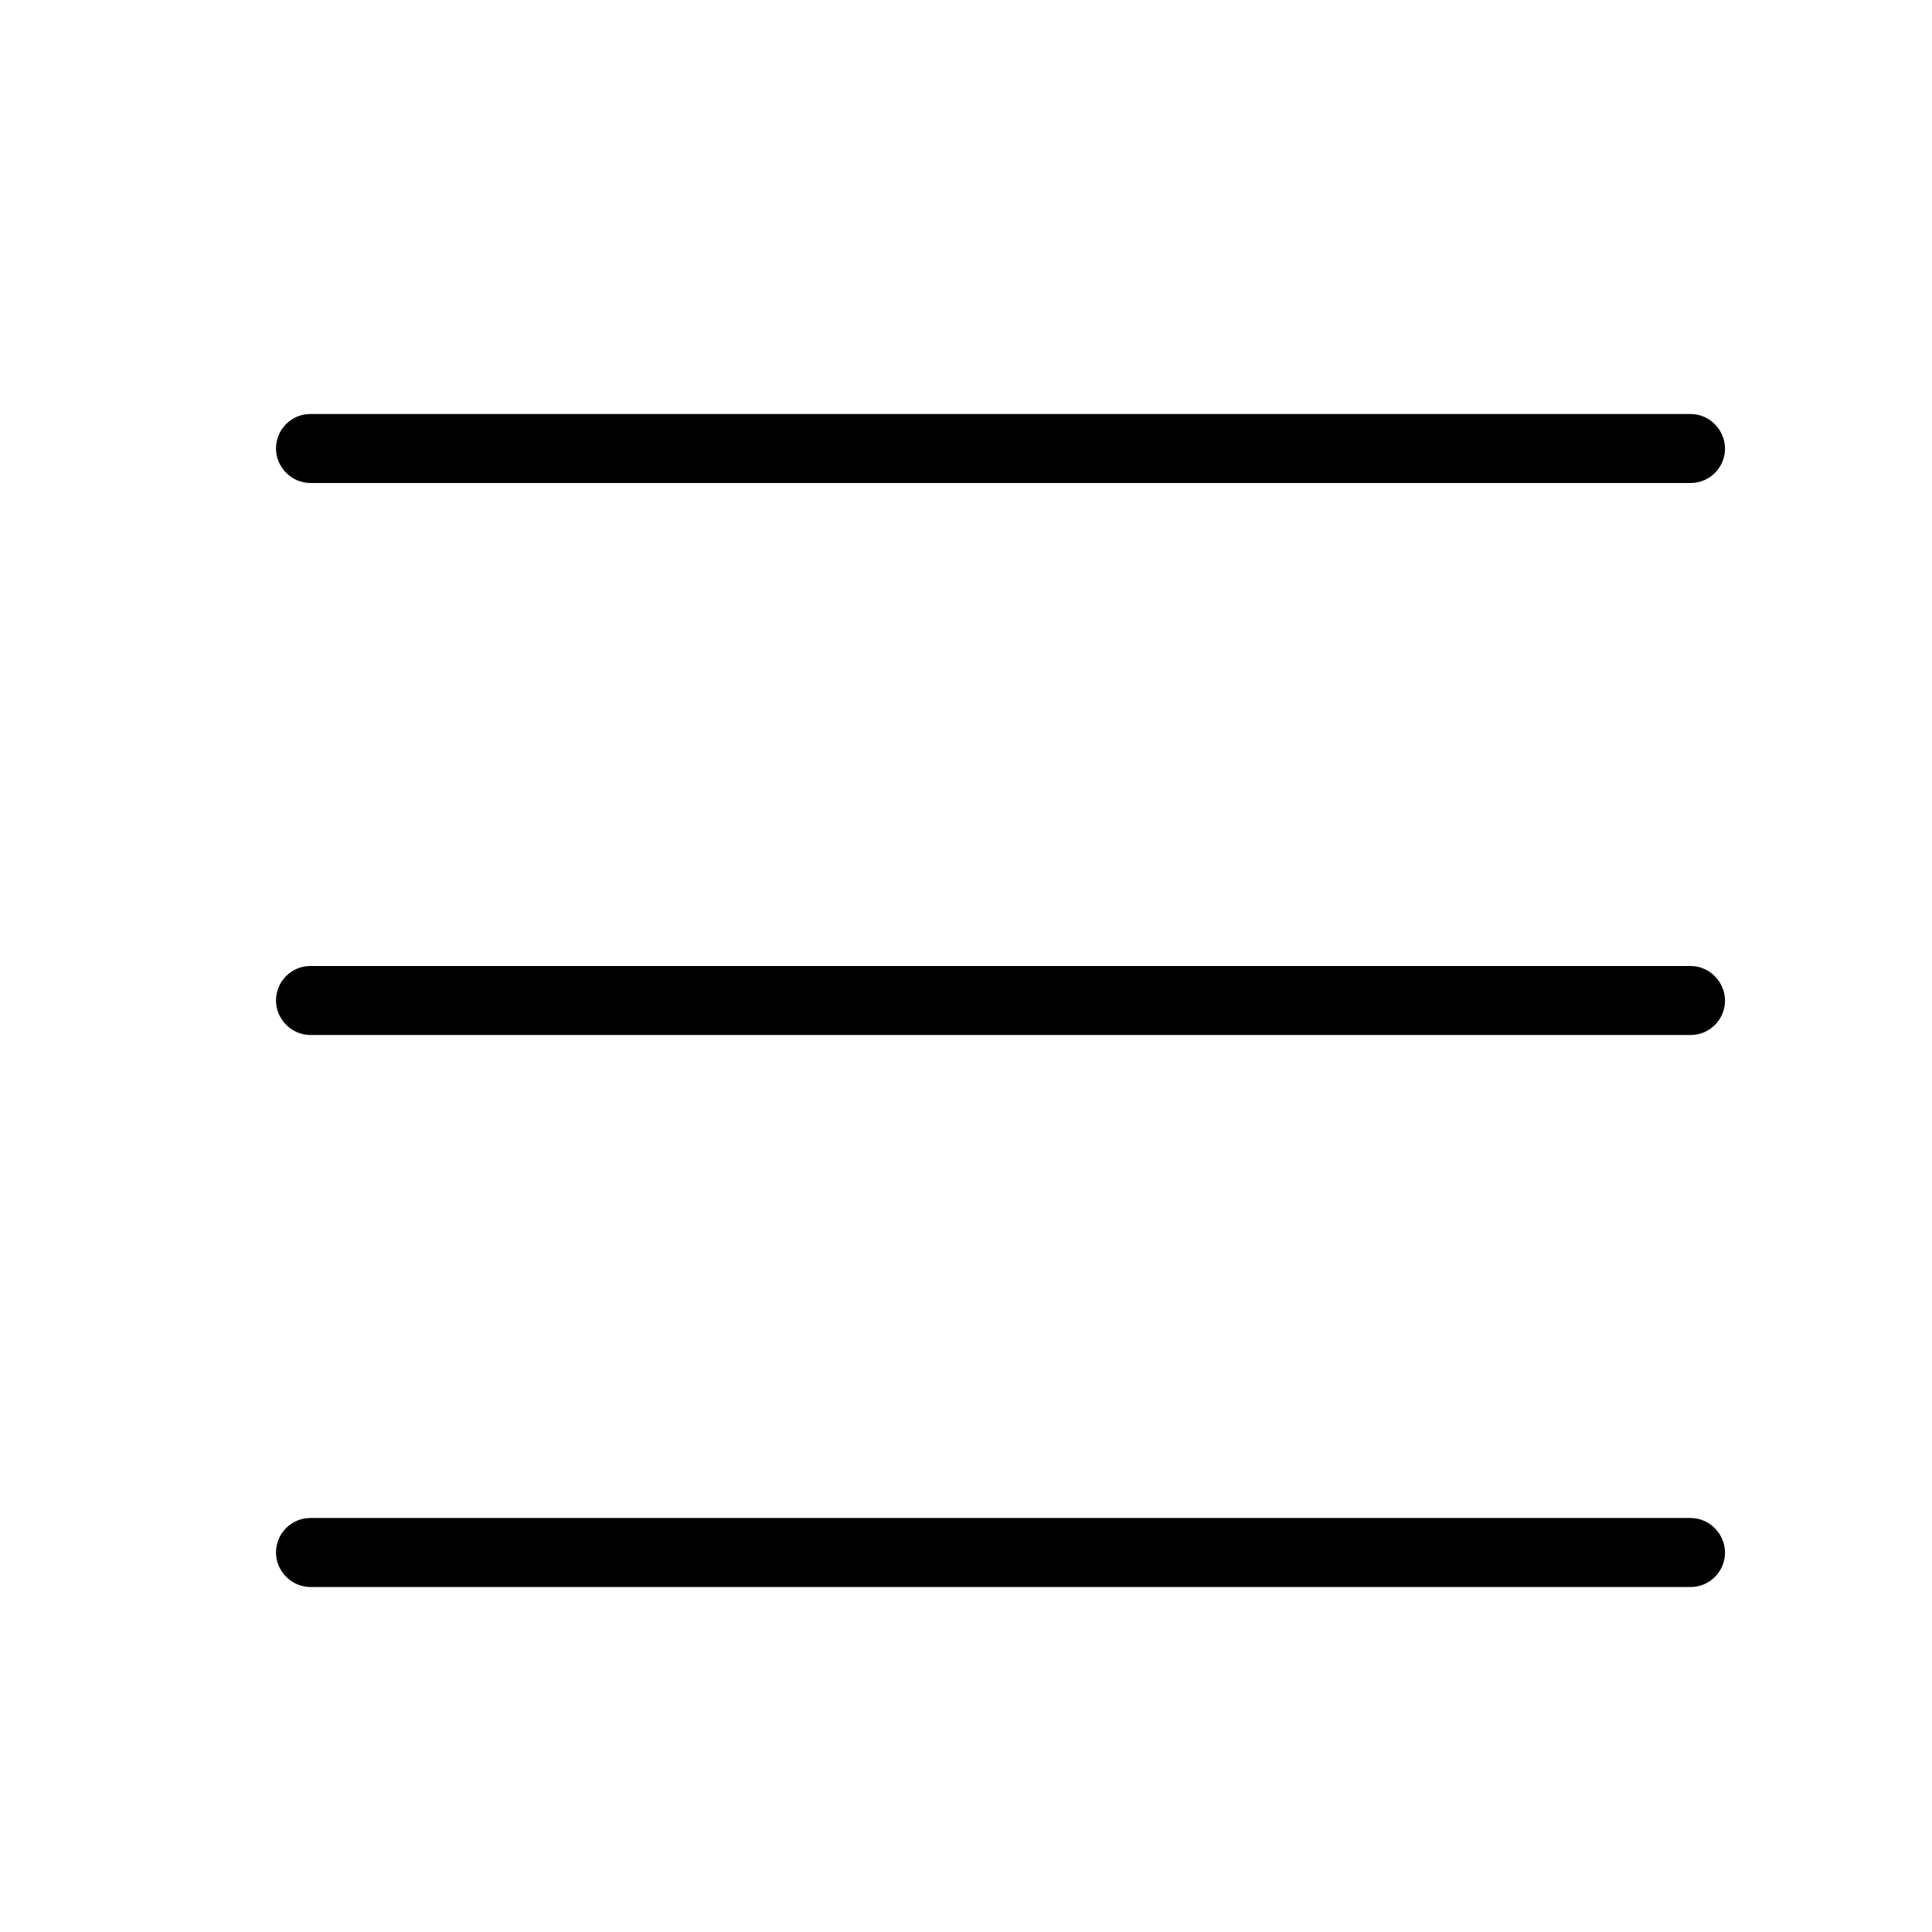
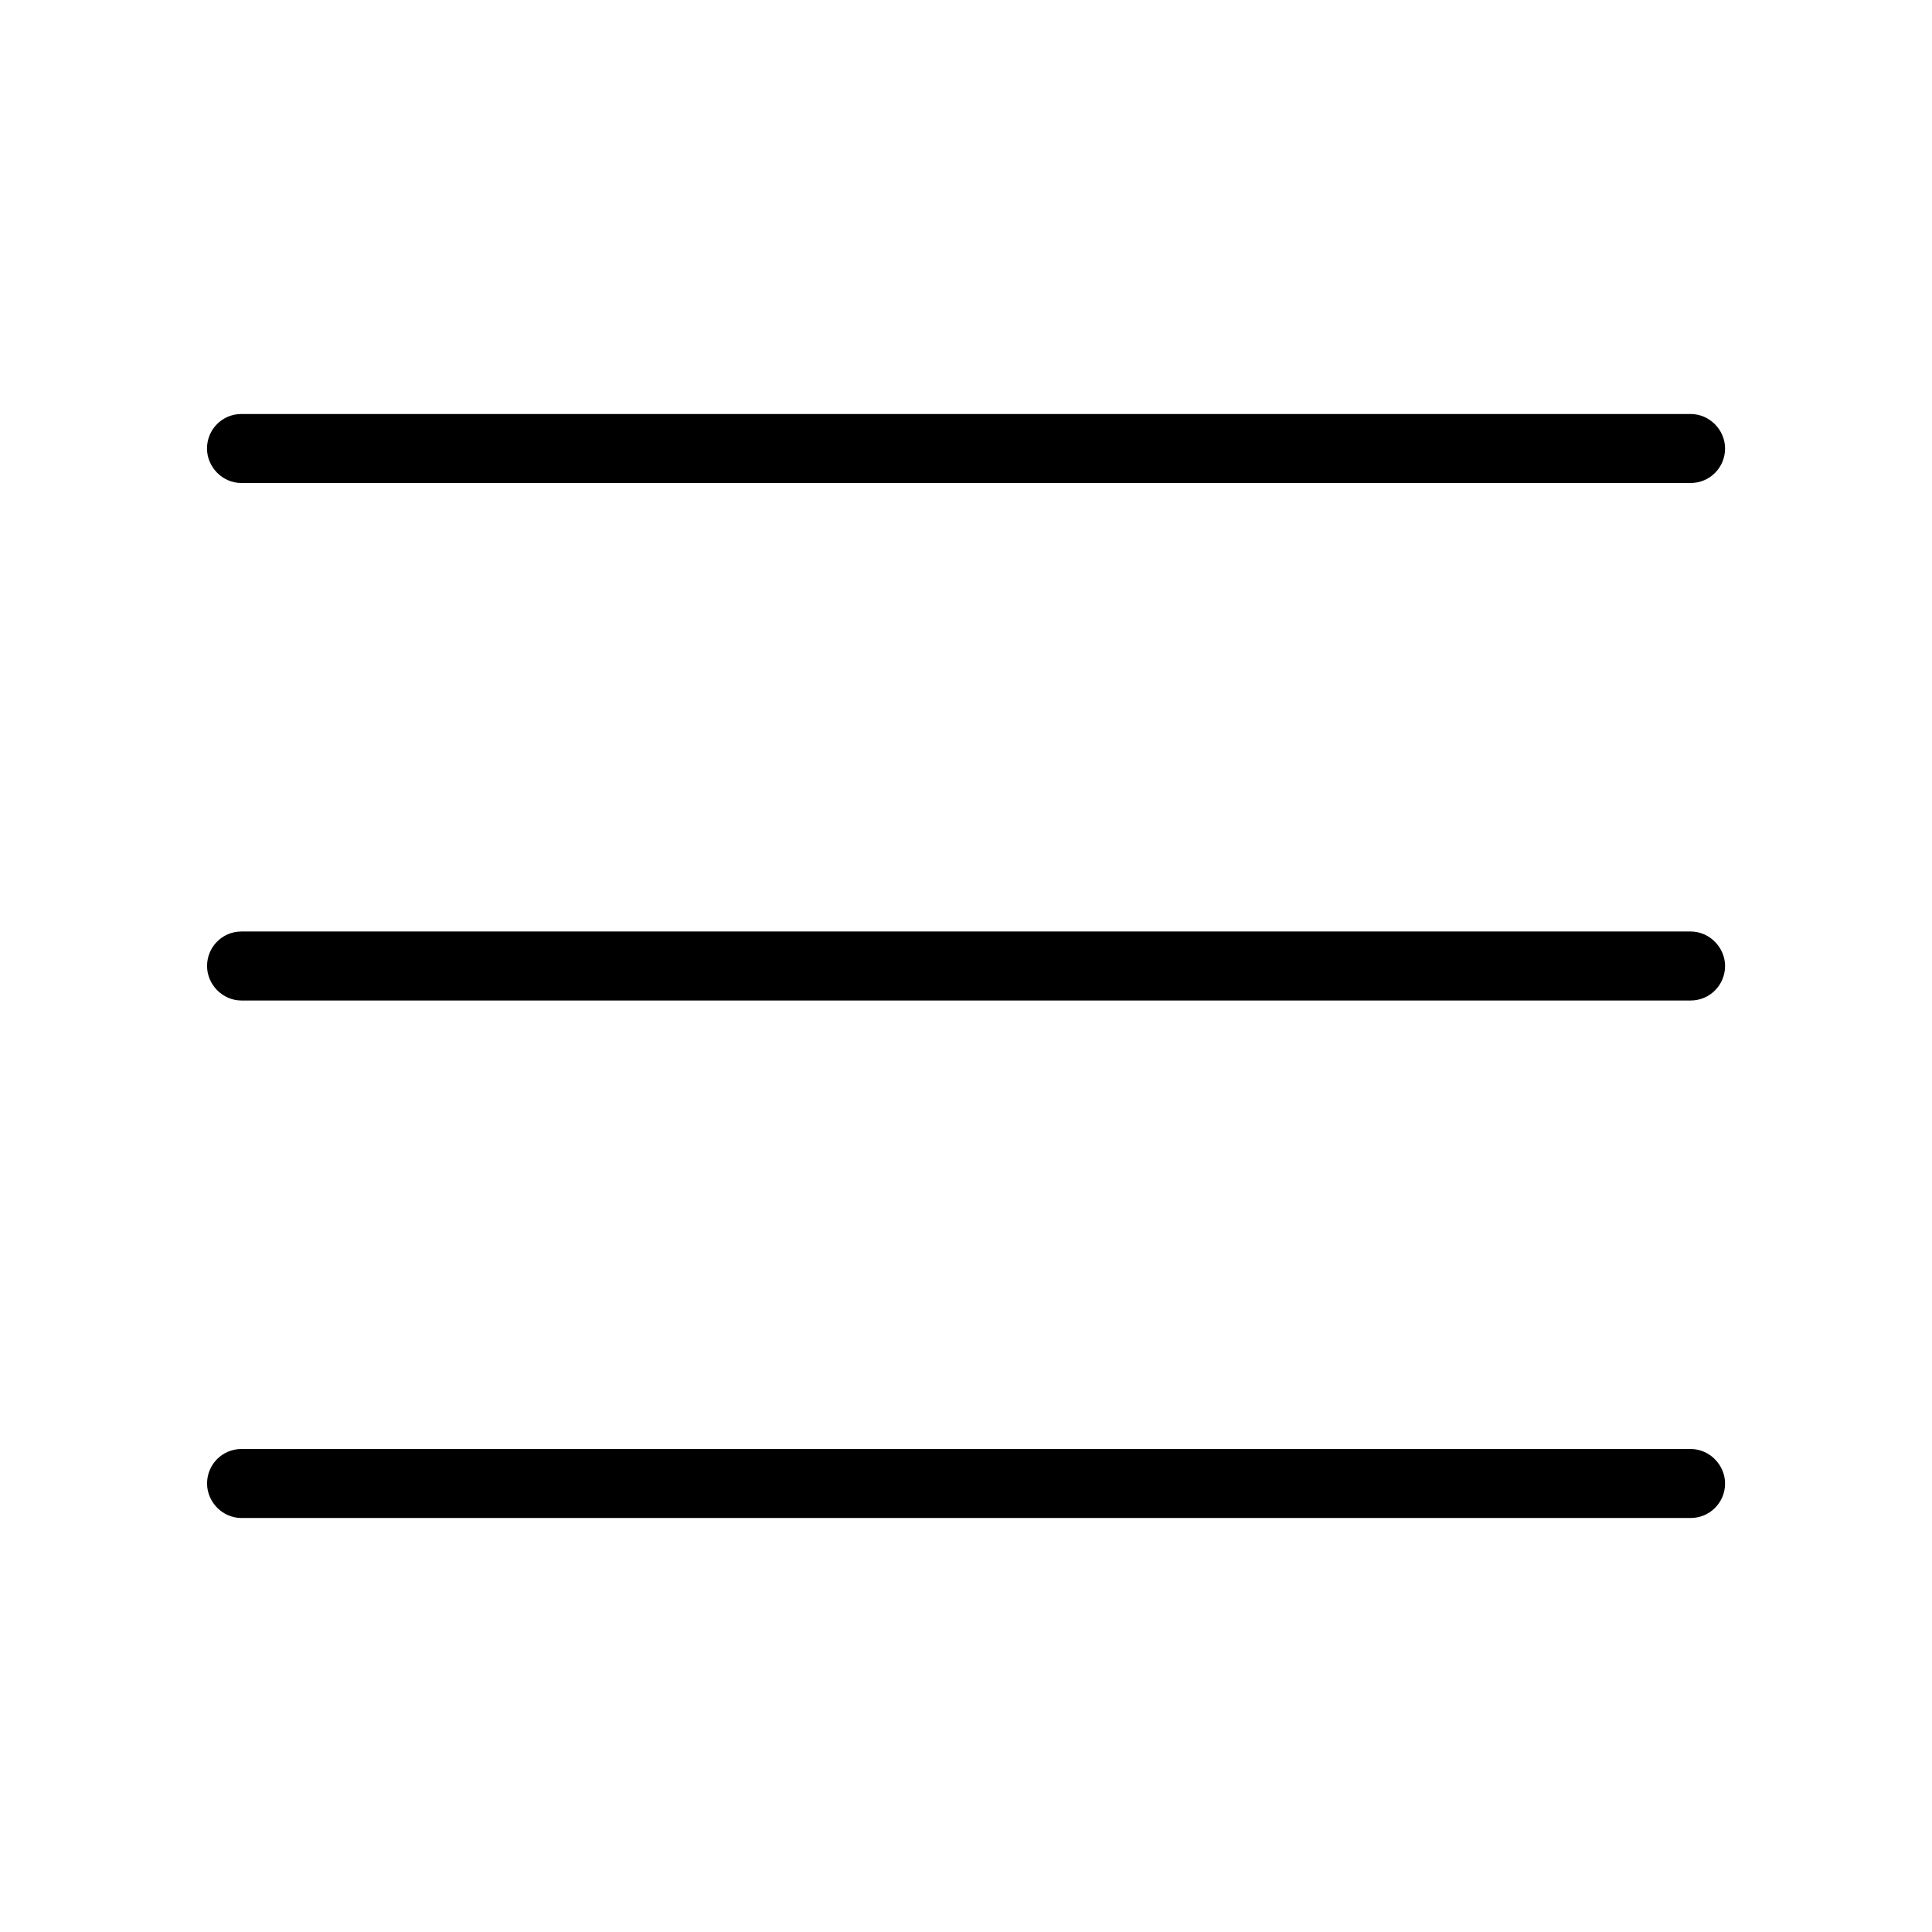
<svg xmlns="http://www.w3.org/2000/svg" width="28" height="28" viewBox="0 0 28 28">
-   <path d="M4 6.5c0-.276.222-.5.498-.5L24.502 6C24.777 6 25 6.232 25 6.5c0 .276-.222.5-.498.5L4.498 7C4.223 7 4 6.768 4 6.5zm0 8c0-.276.222-.5.498-.5L24.502 14C24.777 14 25 14.232 25 14.5c0 .276-.222.5-.498.5L4.498 15C4.223 15 4 14.768 4 14.5zm0 8c0-.276.222-.5.498-.5L24.502 22C24.777 22 25 22.232 25 22.5c0 .276-.222.5-.498.5L4.498 23C4.223 23 4 22.768 4 22.5z" fill="#000" fill-rule="evenodd" />
+   <path d="M24.502 21c.275 0 .499.232.499.5 0 .276-.222.5-.499.5l-21.003 0c-.275 0-.498-.232-.498-.5 0-.276.221-.5.498-.5l21.003 0zm0-7.5c.275 0 .499.232.499.5 0 .276-.222.5-.499.5l-21.003 0c-.275 0-.498-.232-.498-.5 0-.276.221-.5.498-.5l21.003 0zm0-7.5c.275 0 .499.231.499.5 0 .276-.222.5-.499.5L3.498 7c-.275 0-.498-.232-.498-.5 0-.276.221-.5.498-.5l21.003 0z" fill="#000" fill-rule="evenodd" />
</svg>
